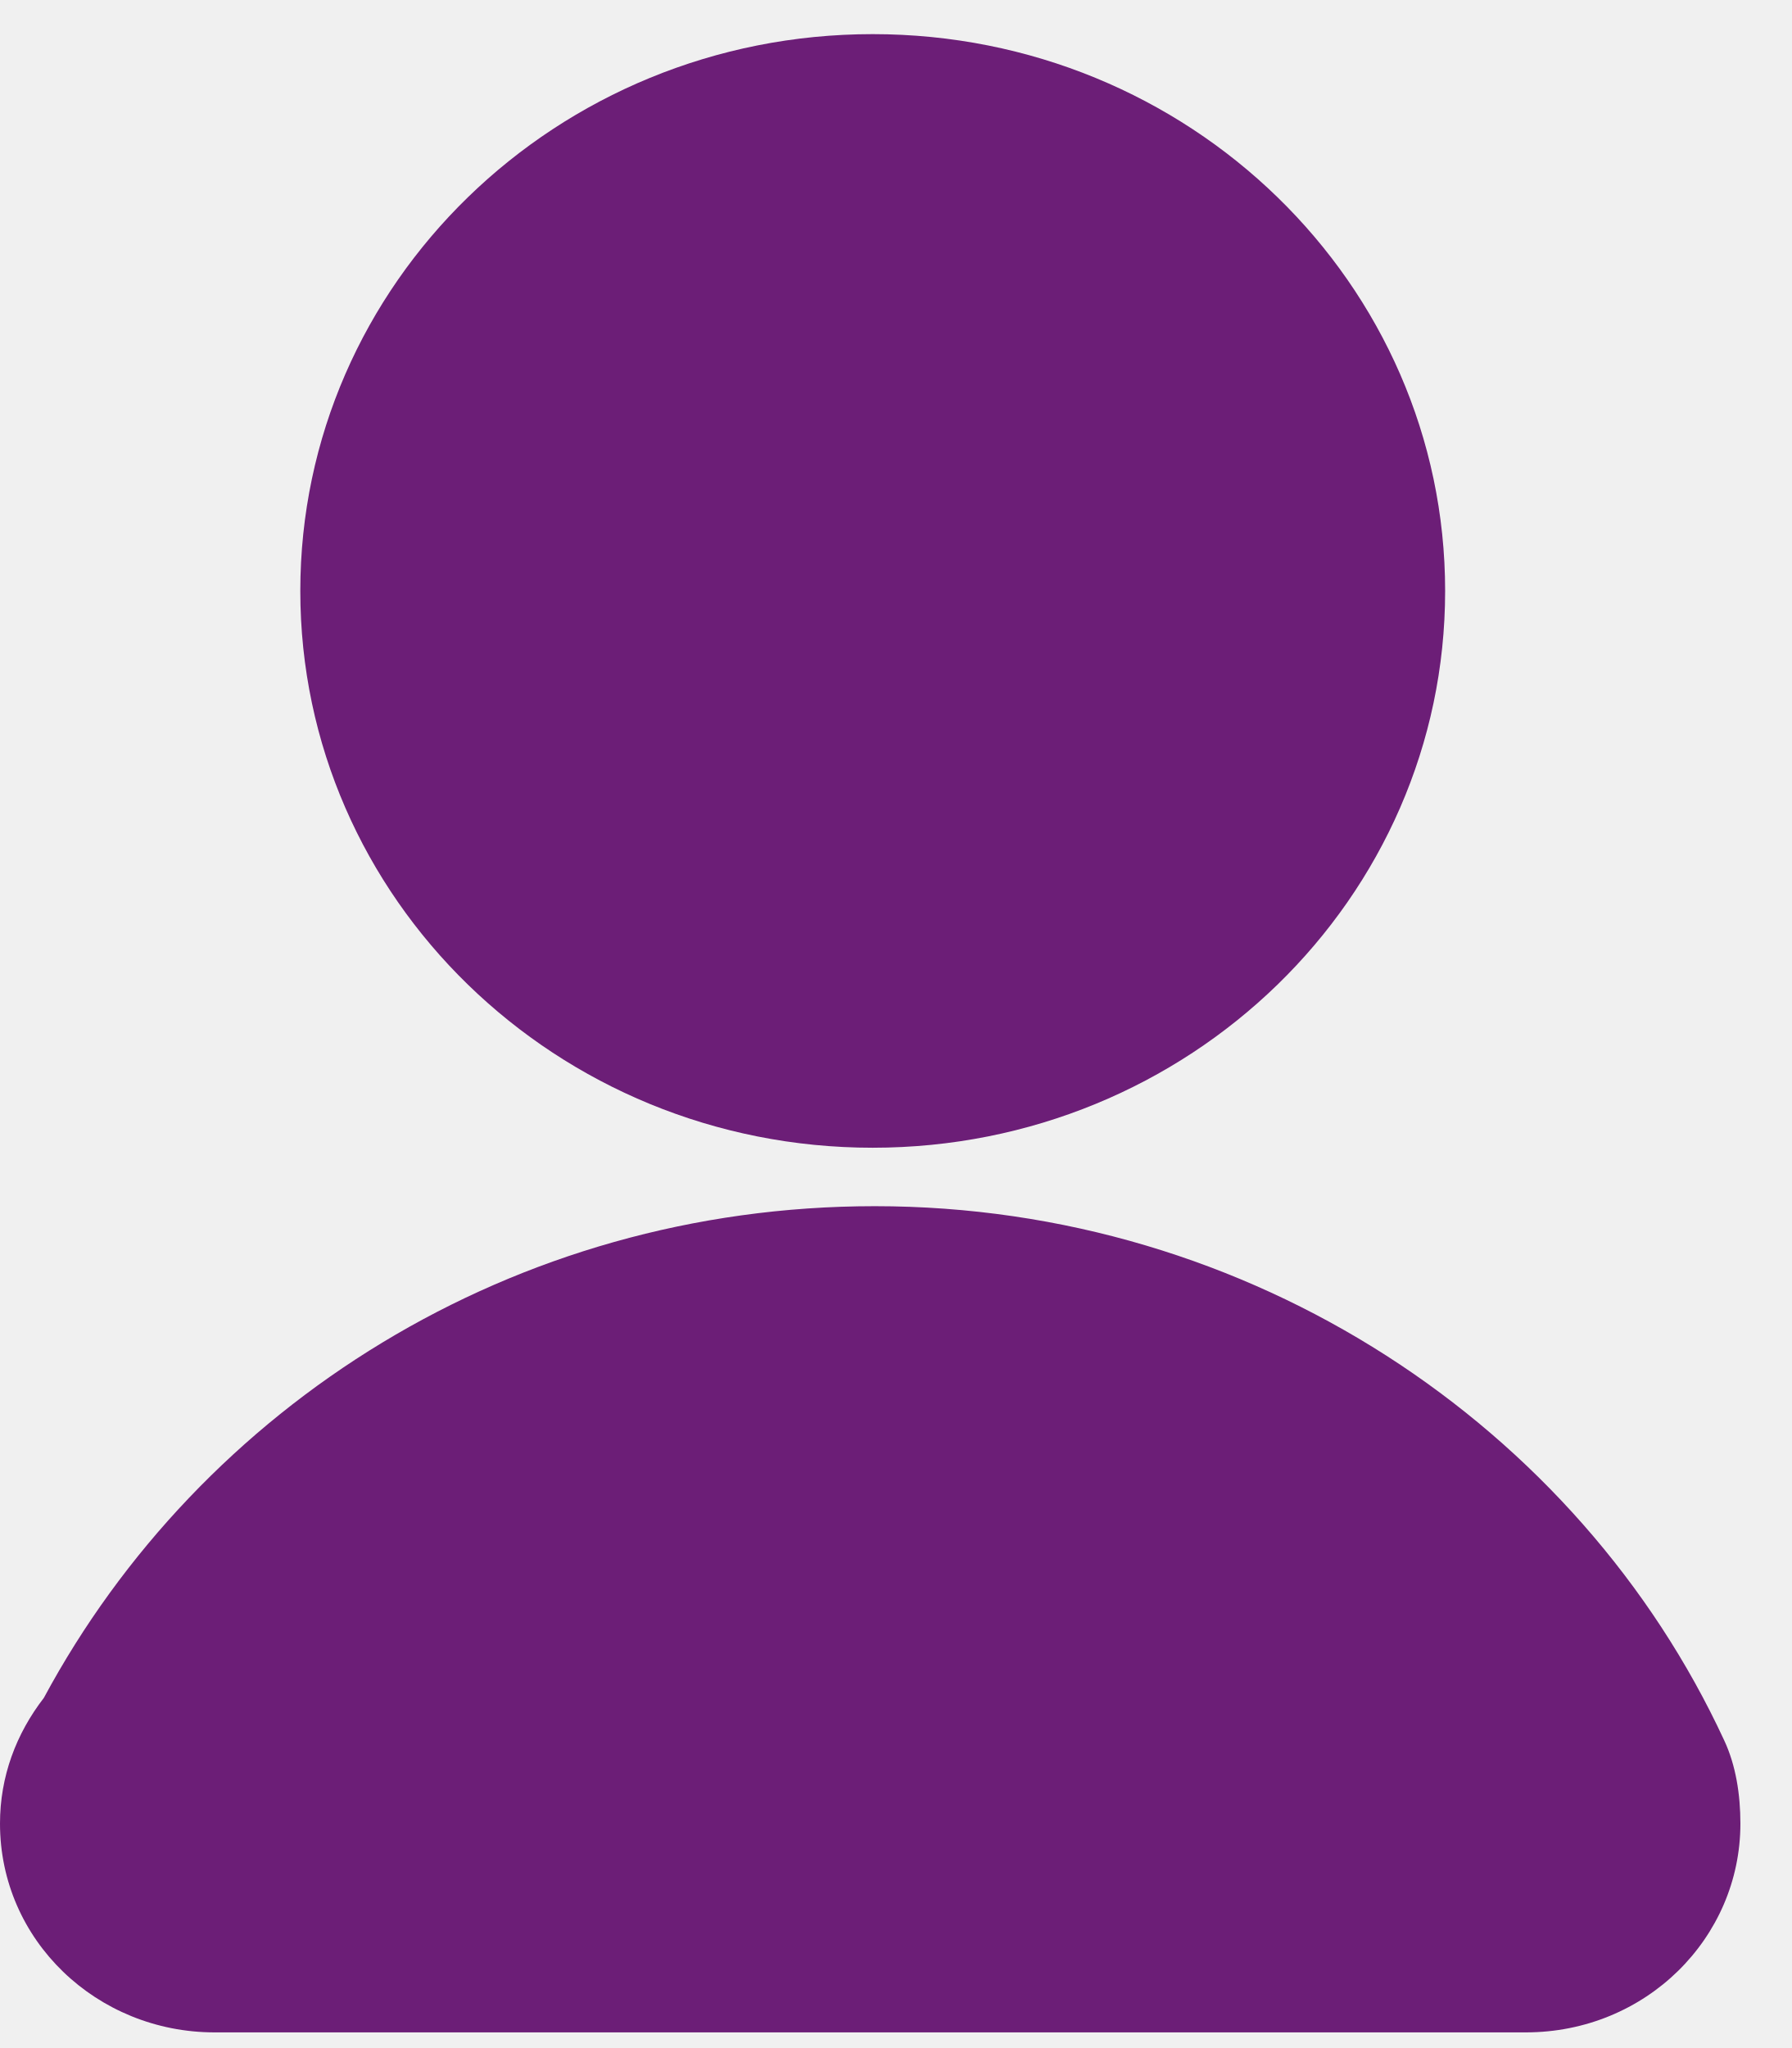
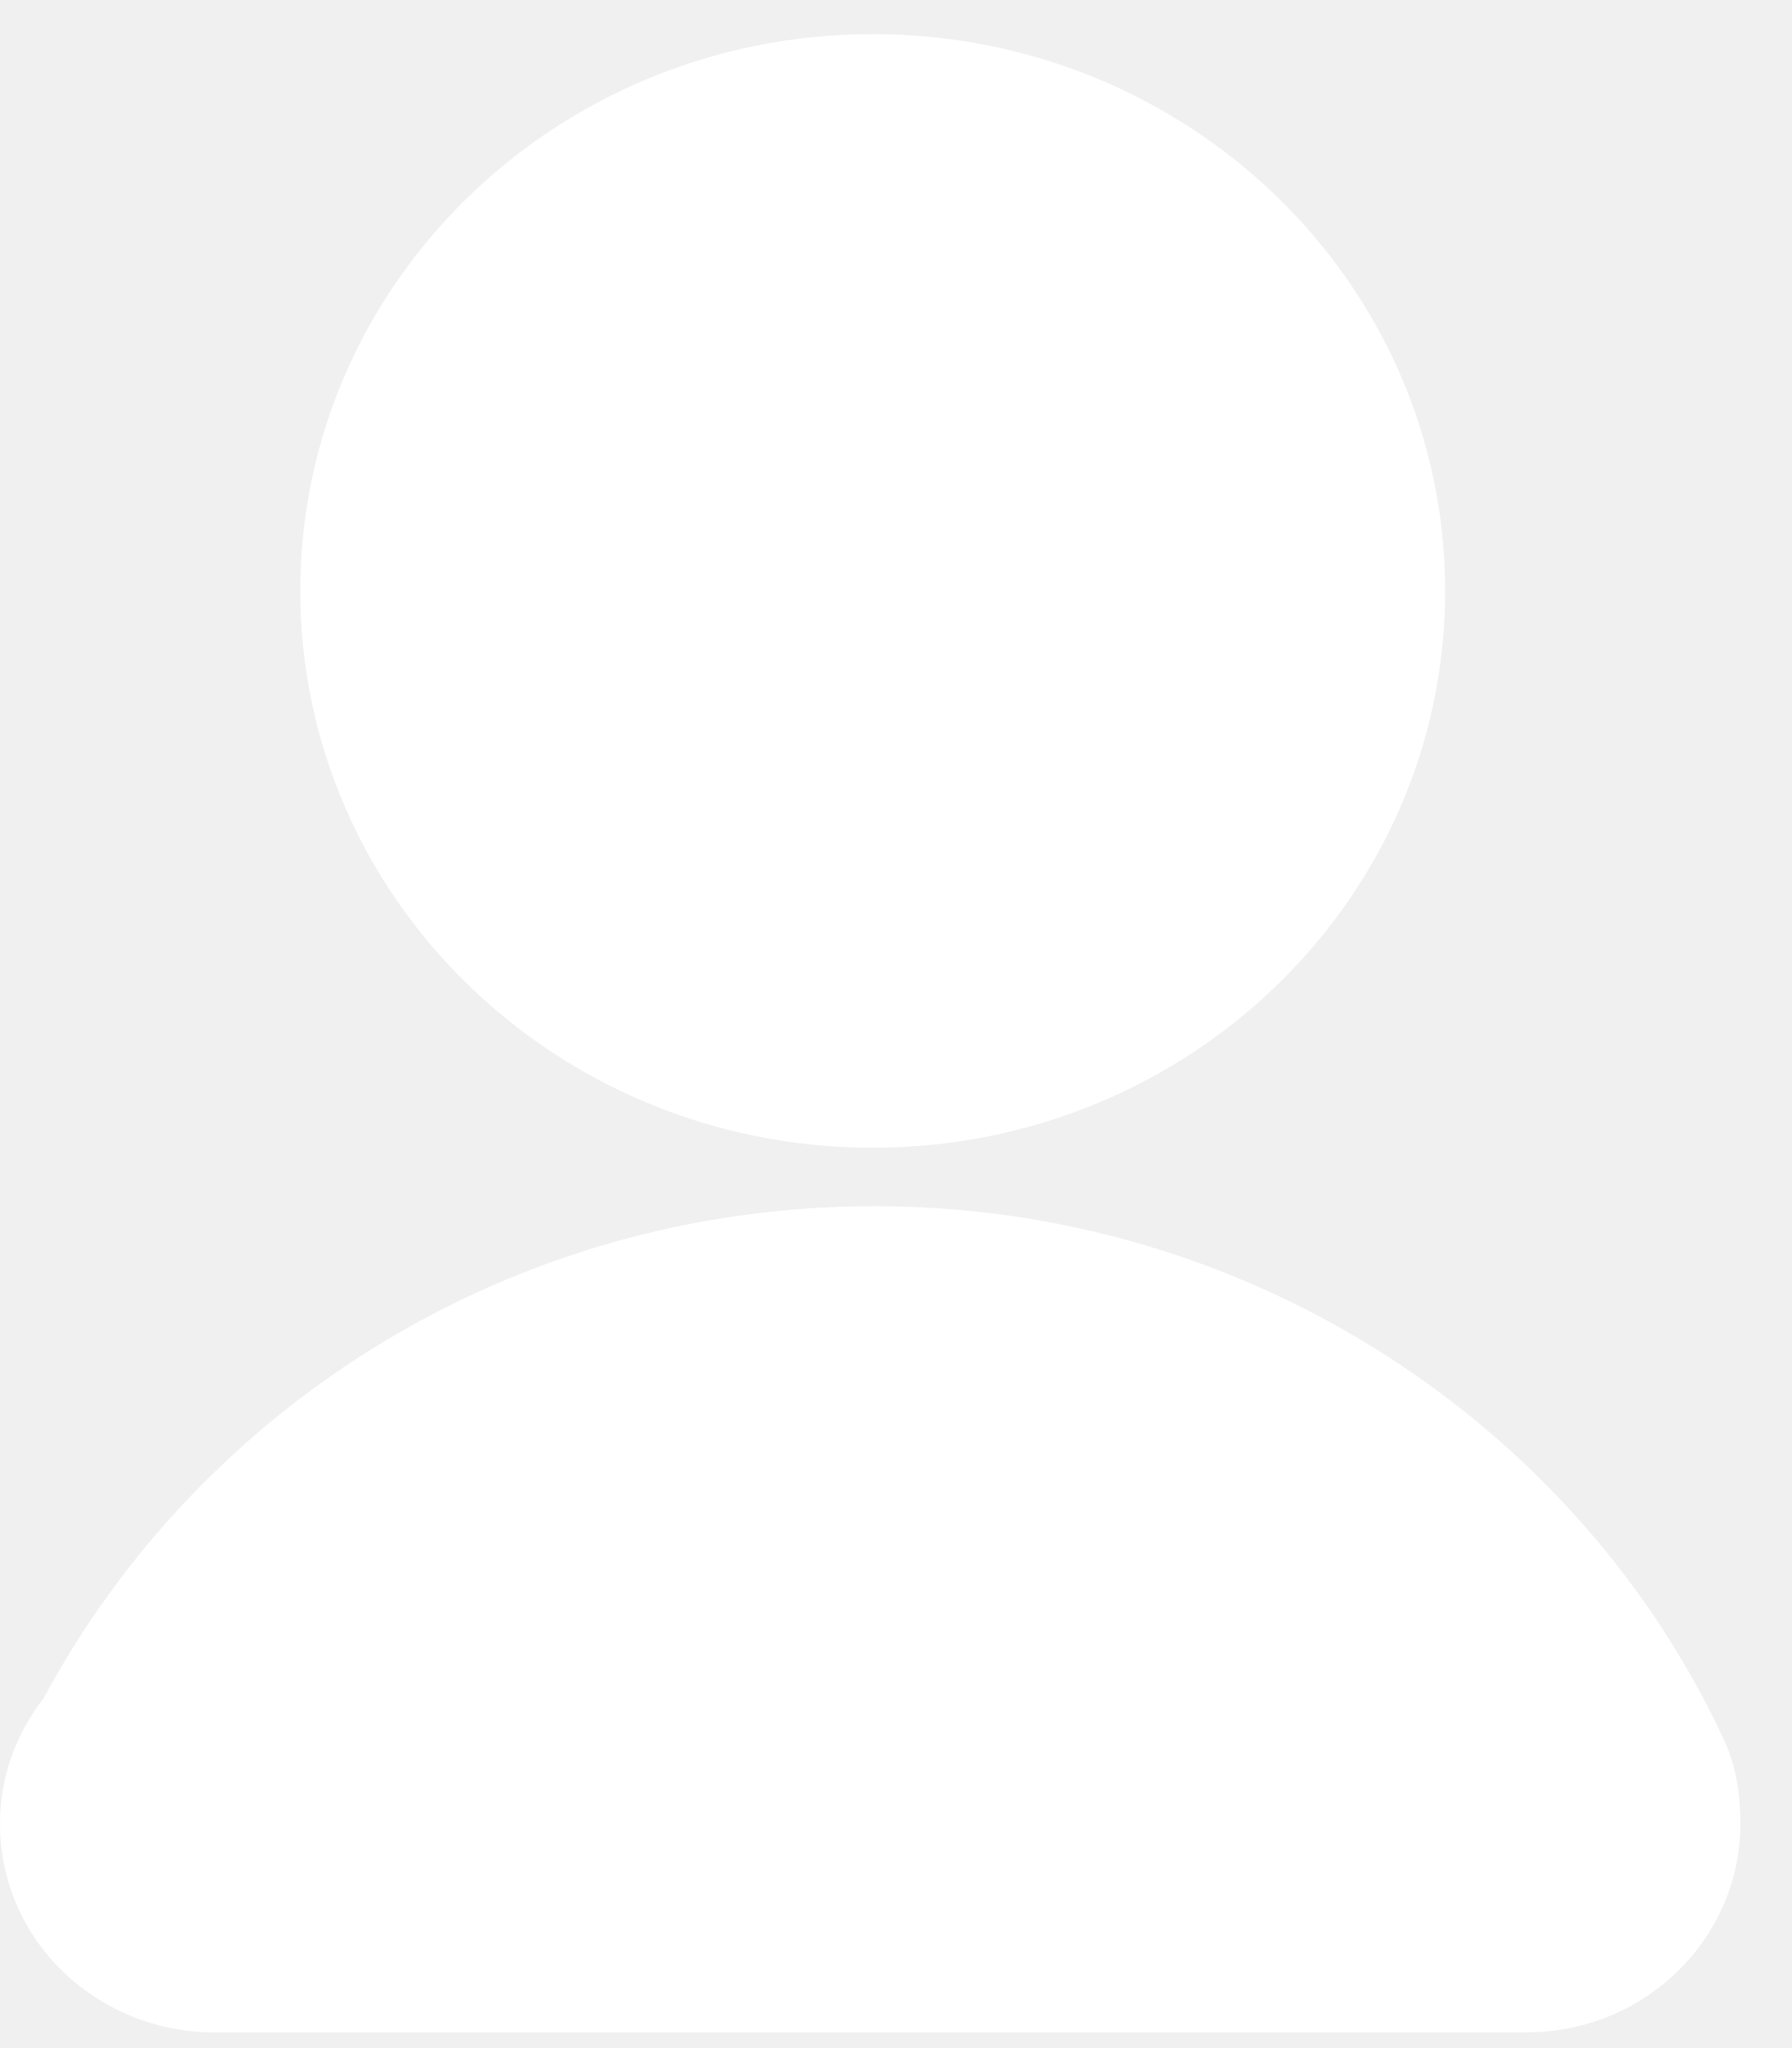
<svg xmlns="http://www.w3.org/2000/svg" width="21" height="24" viewBox="0 0 21 24" fill="none">
-   <path d="M10.229 13.45C13.935 13.45 16.939 10.529 16.939 6.925C16.939 3.321 13.935 0.4 10.229 0.4C6.524 0.4 3.52 3.321 3.52 6.925C3.52 10.529 6.524 13.45 10.229 13.45Z" fill="#6C1E77" />
-   <path d="M20.211 20.397C18.506 16.713 14.665 14.135 10.254 14.135C6.006 14.135 2.354 16.477 0.514 19.897C0.189 20.318 0 20.818 0 21.37C0 22.739 1.136 23.817 2.516 23.817H17.884C19.291 23.817 20.4 22.712 20.4 21.37C20.4 21.028 20.346 20.686 20.211 20.397Z" fill="#6C1E77" />
+   <path d="M10.229 13.45C13.935 13.45 16.939 10.529 16.939 6.925C16.939 3.321 13.935 0.4 10.229 0.4C6.524 0.4 3.52 3.321 3.52 6.925C3.52 10.529 6.524 13.45 10.229 13.45Z" fill="#fff" />
+   <path d="M20.211 20.397C18.506 16.713 14.665 14.135 10.254 14.135C6.006 14.135 2.354 16.477 0.514 19.897C0.189 20.318 0 20.818 0 21.37C0 22.739 1.136 23.817 2.516 23.817H17.884C19.291 23.817 20.4 22.712 20.4 21.37C20.4 21.028 20.346 20.686 20.211 20.397Z" fill="#fff" />
</svg>
